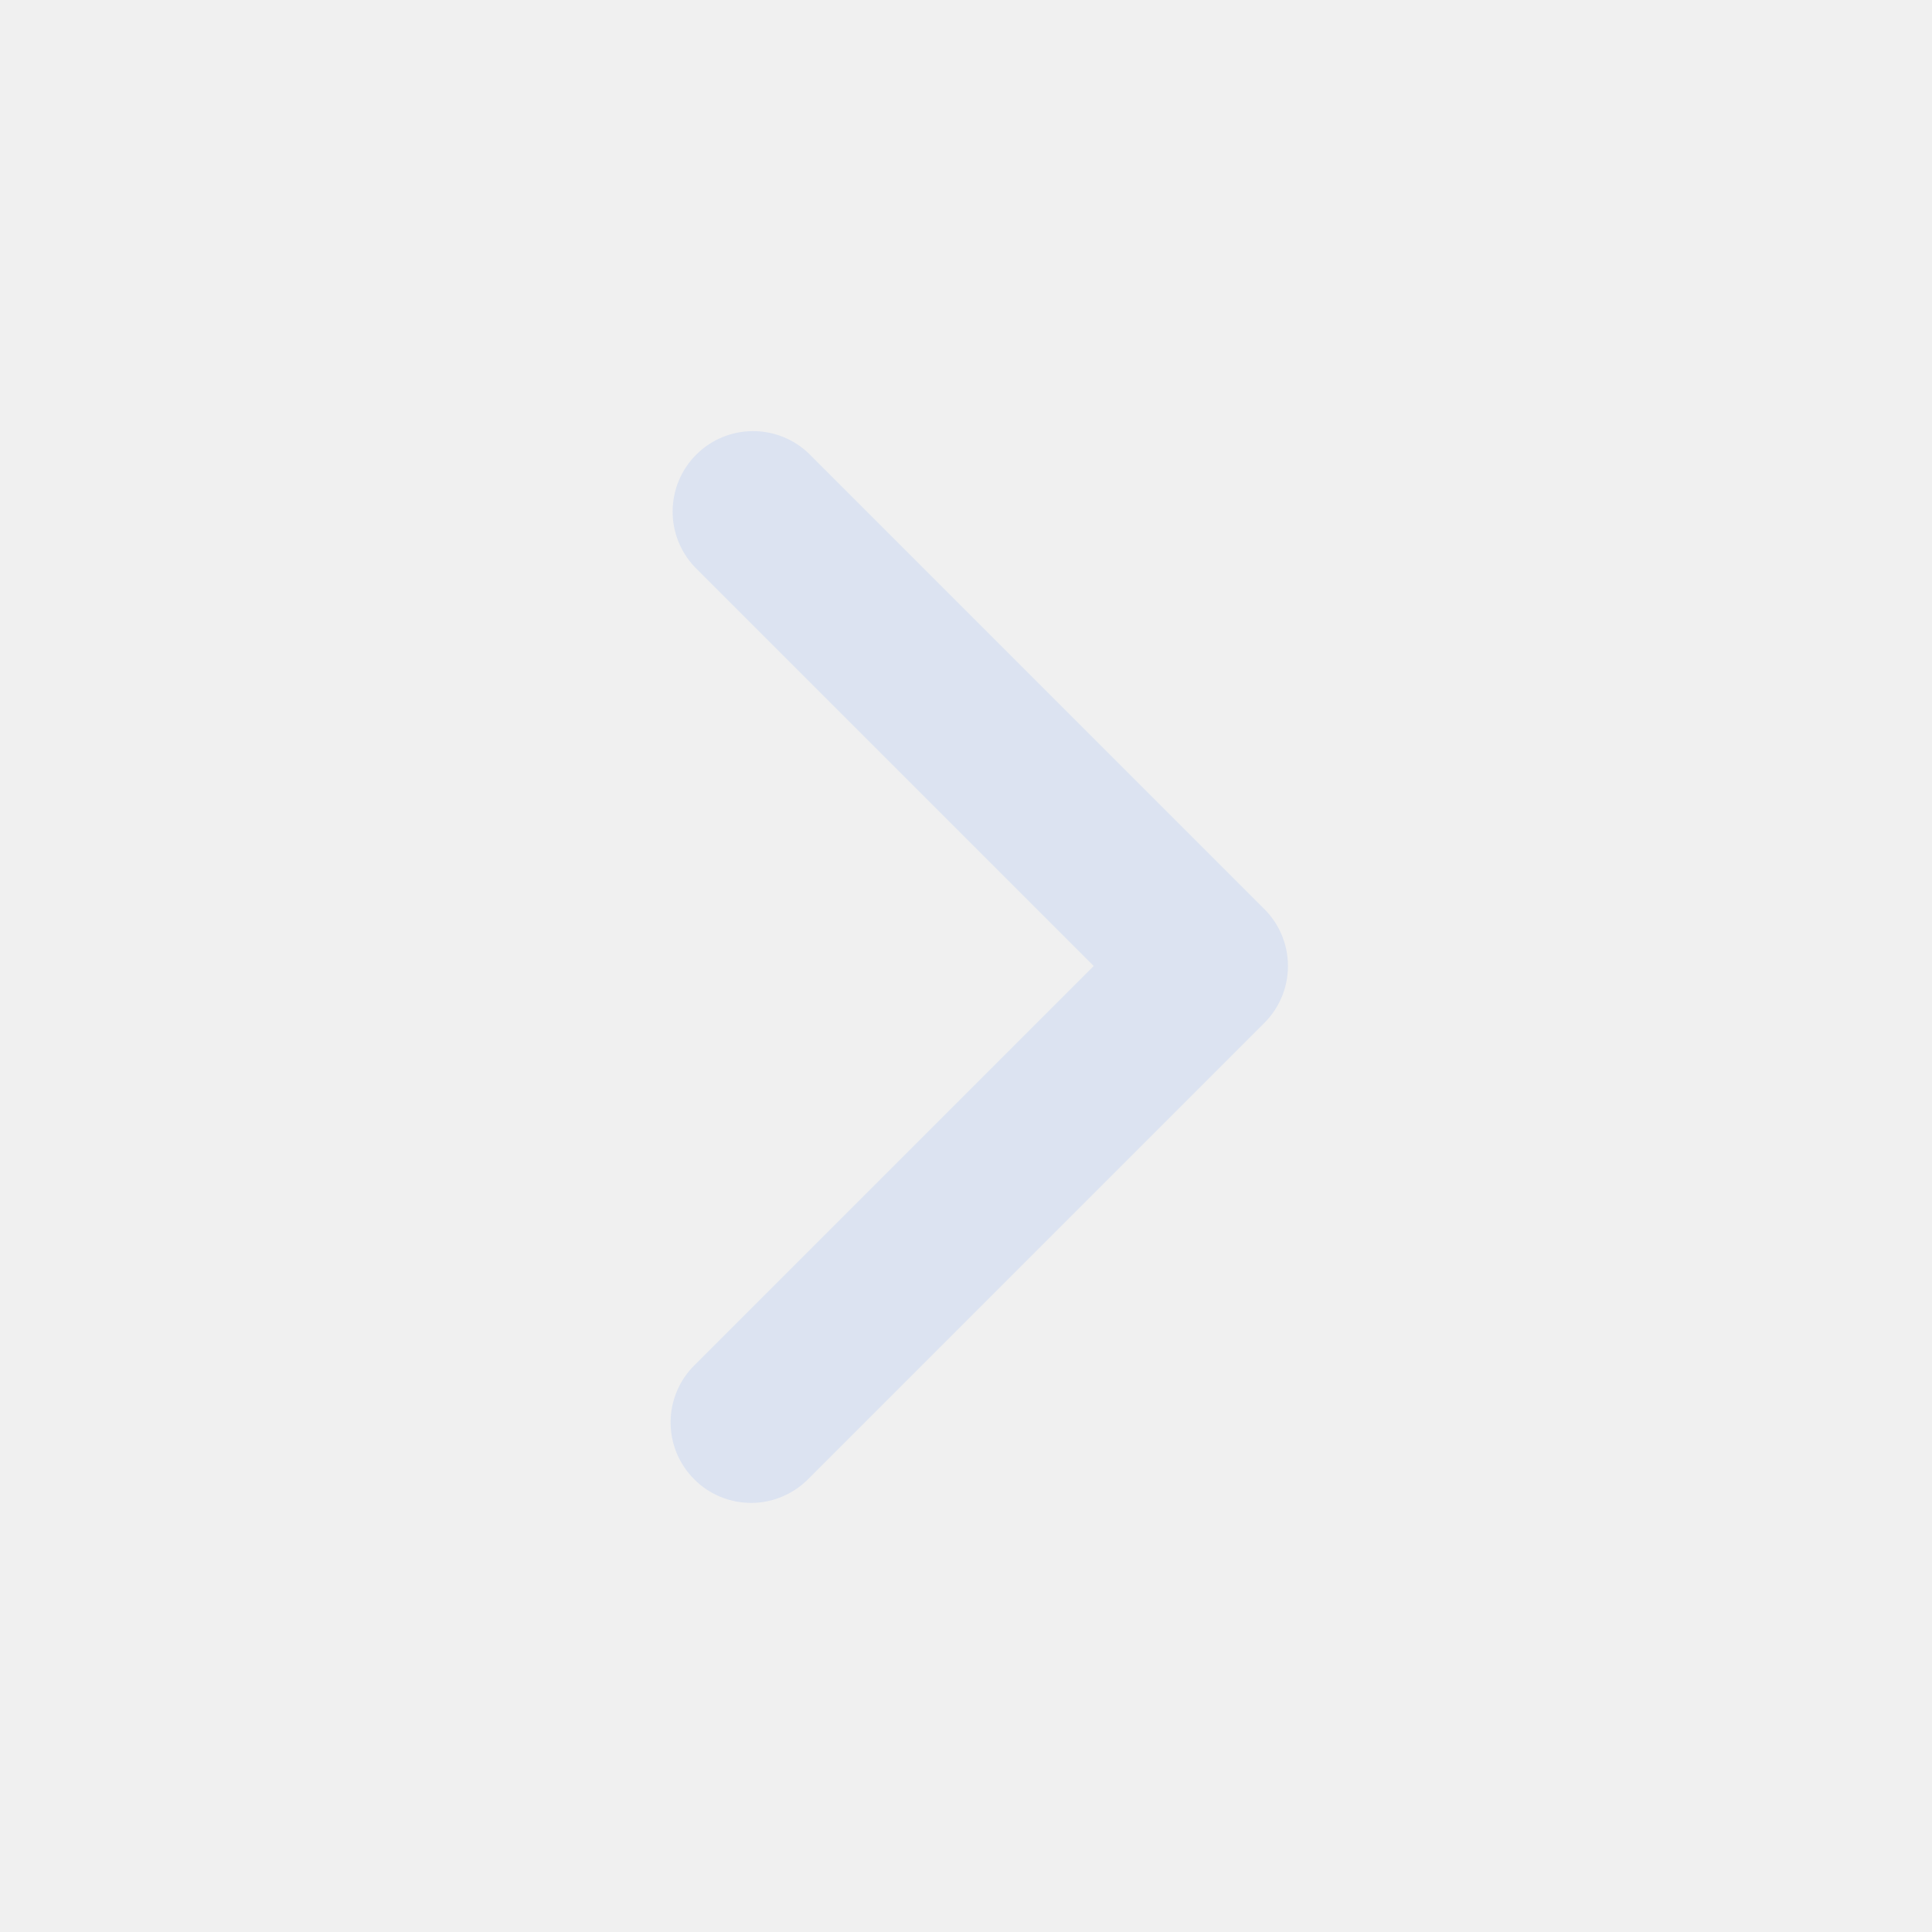
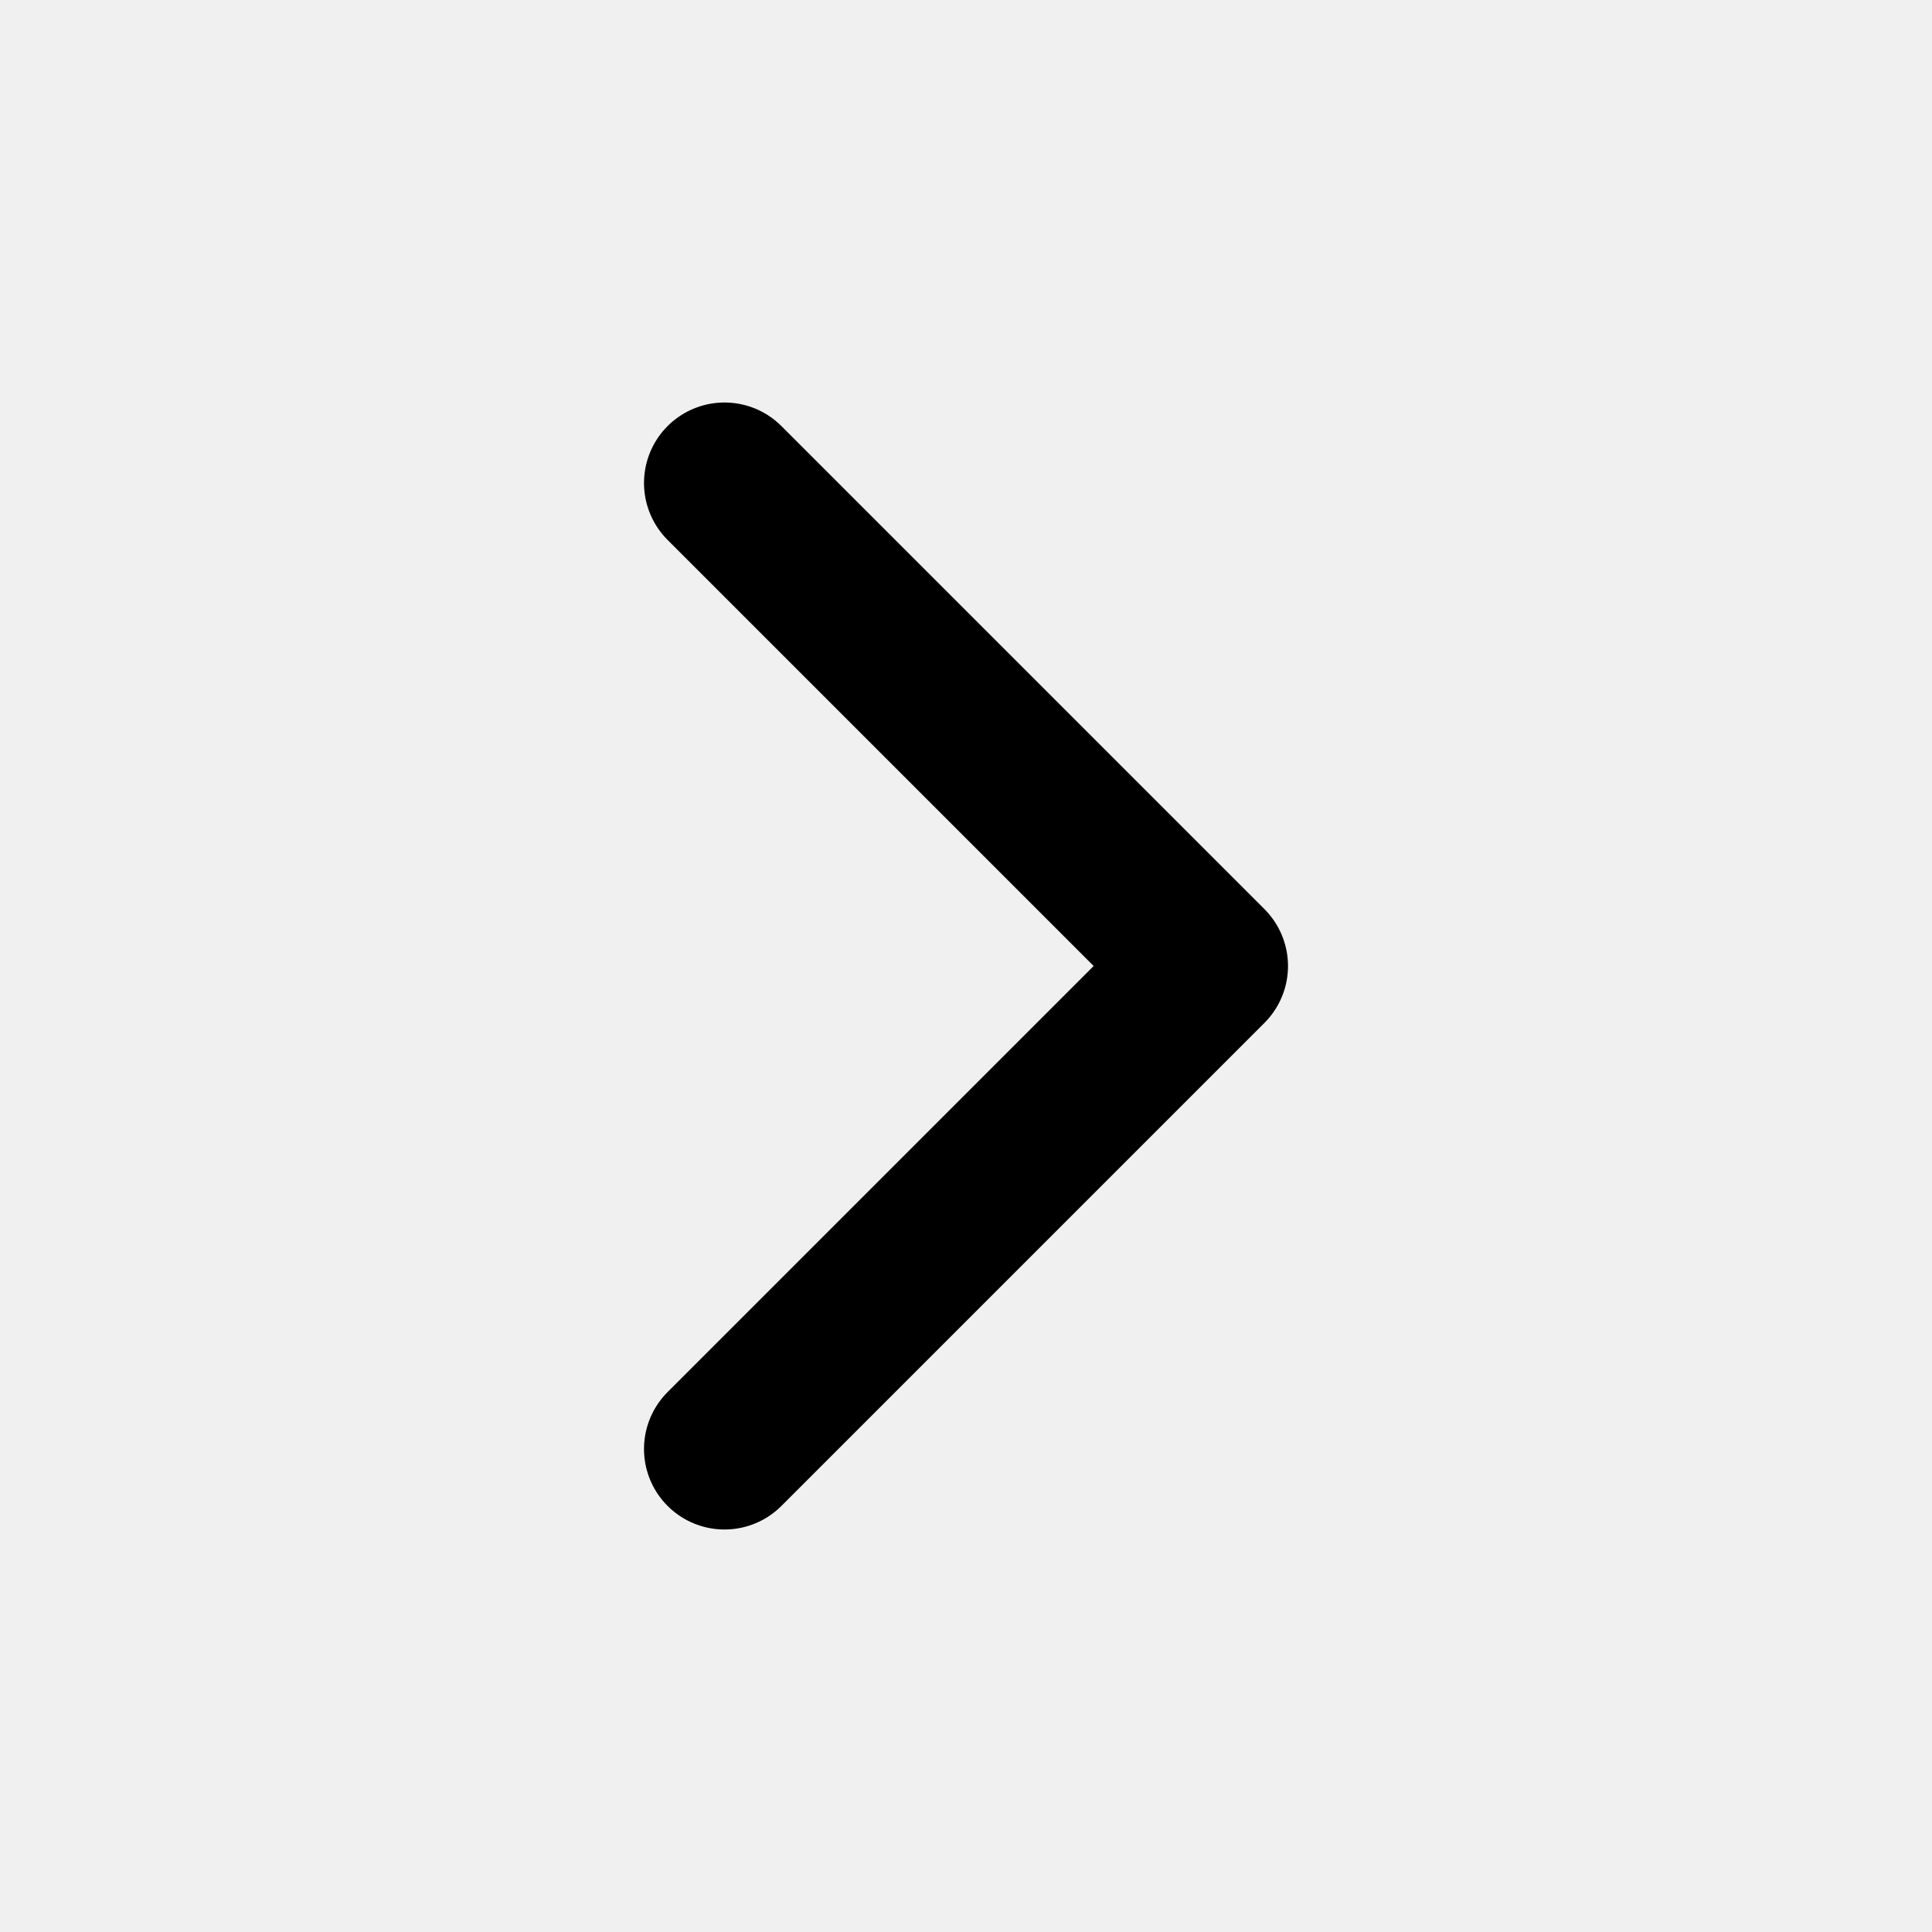
- <svg xmlns="http://www.w3.org/2000/svg" width="20" height="20" viewBox="0 0 20 20" fill="none">
-   <g clip-path="url(#clip0_632_9310)">
-     <path fill-rule="evenodd" clip-rule="evenodd" d="M13.089 9.411C13.245 9.567 13.333 9.779 13.333 10C13.333 10.221 13.245 10.433 13.089 10.589L8.375 15.303C8.298 15.383 8.206 15.446 8.104 15.49C8.003 15.534 7.893 15.557 7.783 15.558C7.672 15.559 7.562 15.537 7.46 15.496C7.357 15.454 7.264 15.392 7.186 15.313C7.108 15.235 7.046 15.142 7.004 15.04C6.962 14.937 6.941 14.828 6.942 14.717C6.943 14.606 6.966 14.497 7.01 14.395C7.053 14.294 7.117 14.202 7.197 14.125L11.322 10L7.197 5.875C7.045 5.718 6.961 5.507 6.963 5.289C6.965 5.07 7.052 4.861 7.207 4.707C7.361 4.552 7.57 4.465 7.789 4.463C8.007 4.461 8.218 4.545 8.375 4.697L13.089 9.411Z" fill="#DCE3F1" />
-   </g>
-   <defs>
-     <clipPath id="clip0_632_9310">
-       <rect width="20" height="20" fill="white" transform="translate(0 20) rotate(-90)" />
-     </clipPath>
-   </defs>
+ <svg xmlns="http://www.w3.org/2000/svg" width="800px" height="800px" viewBox="0 0 24 24" fill="none">
+   <path d="M9 6L15 12L9 18" stroke="#000000" stroke-width="2" stroke-linecap="round" stroke-linejoin="round" />
</svg>
